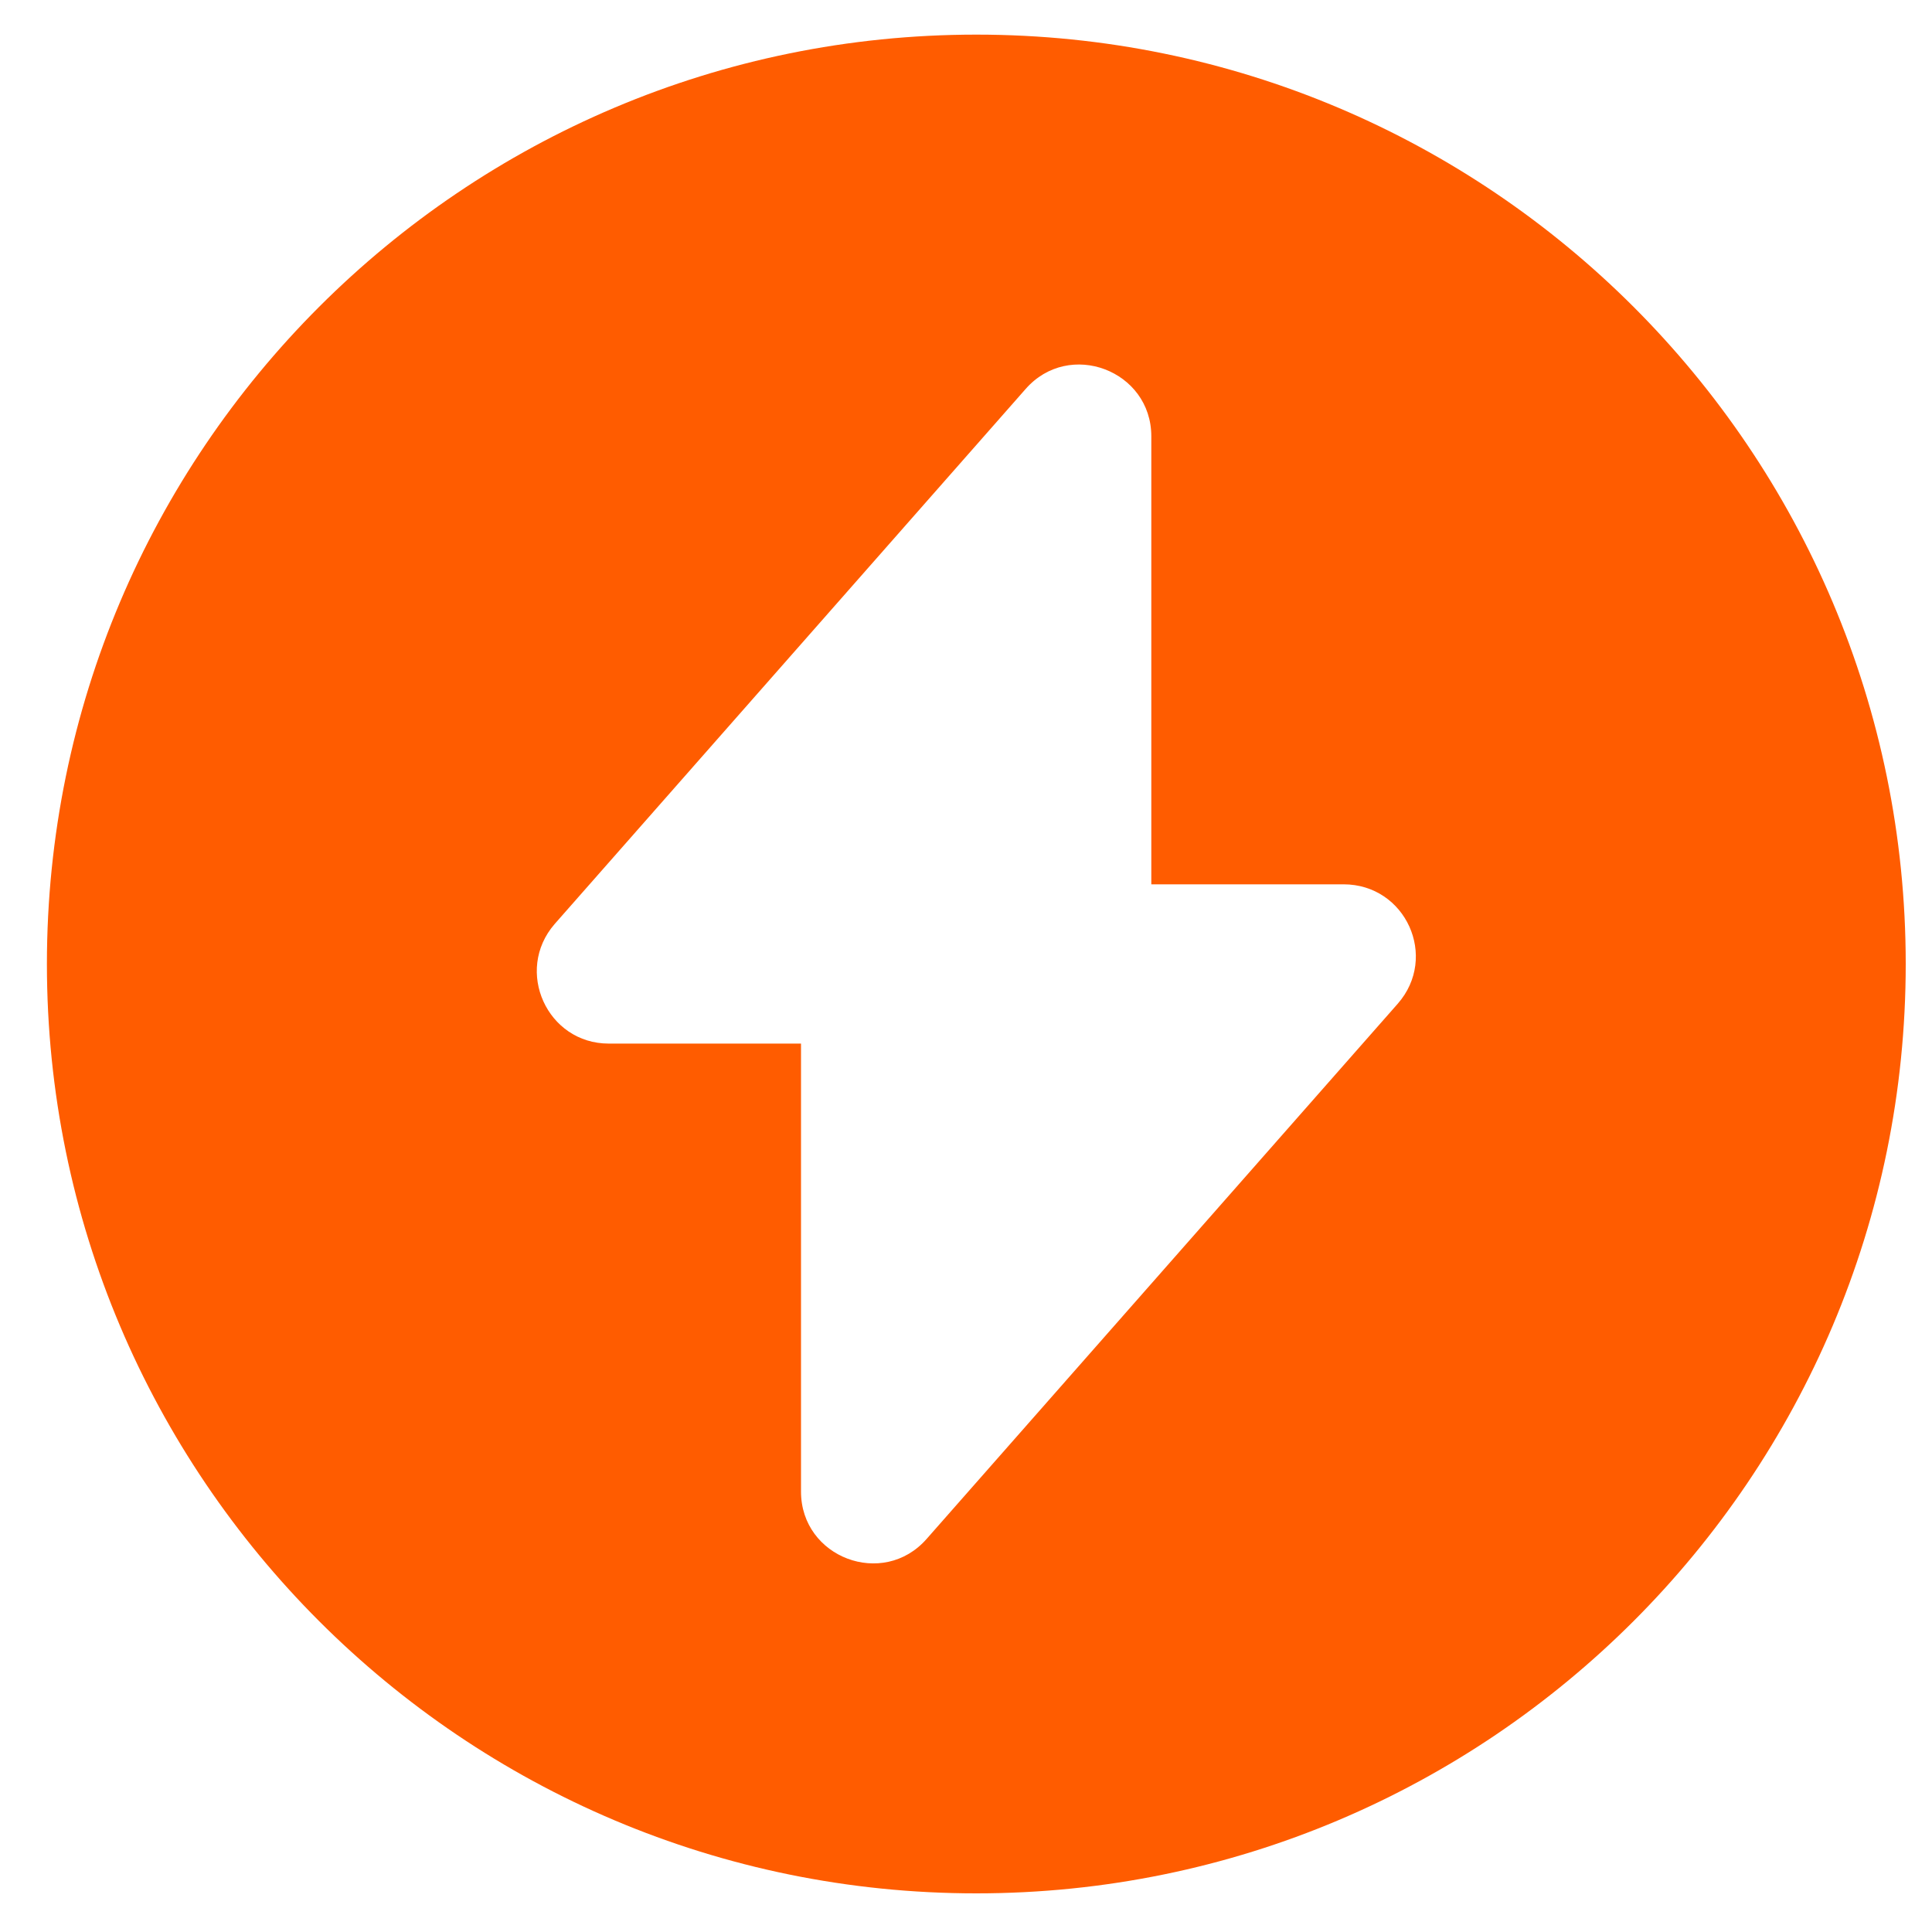
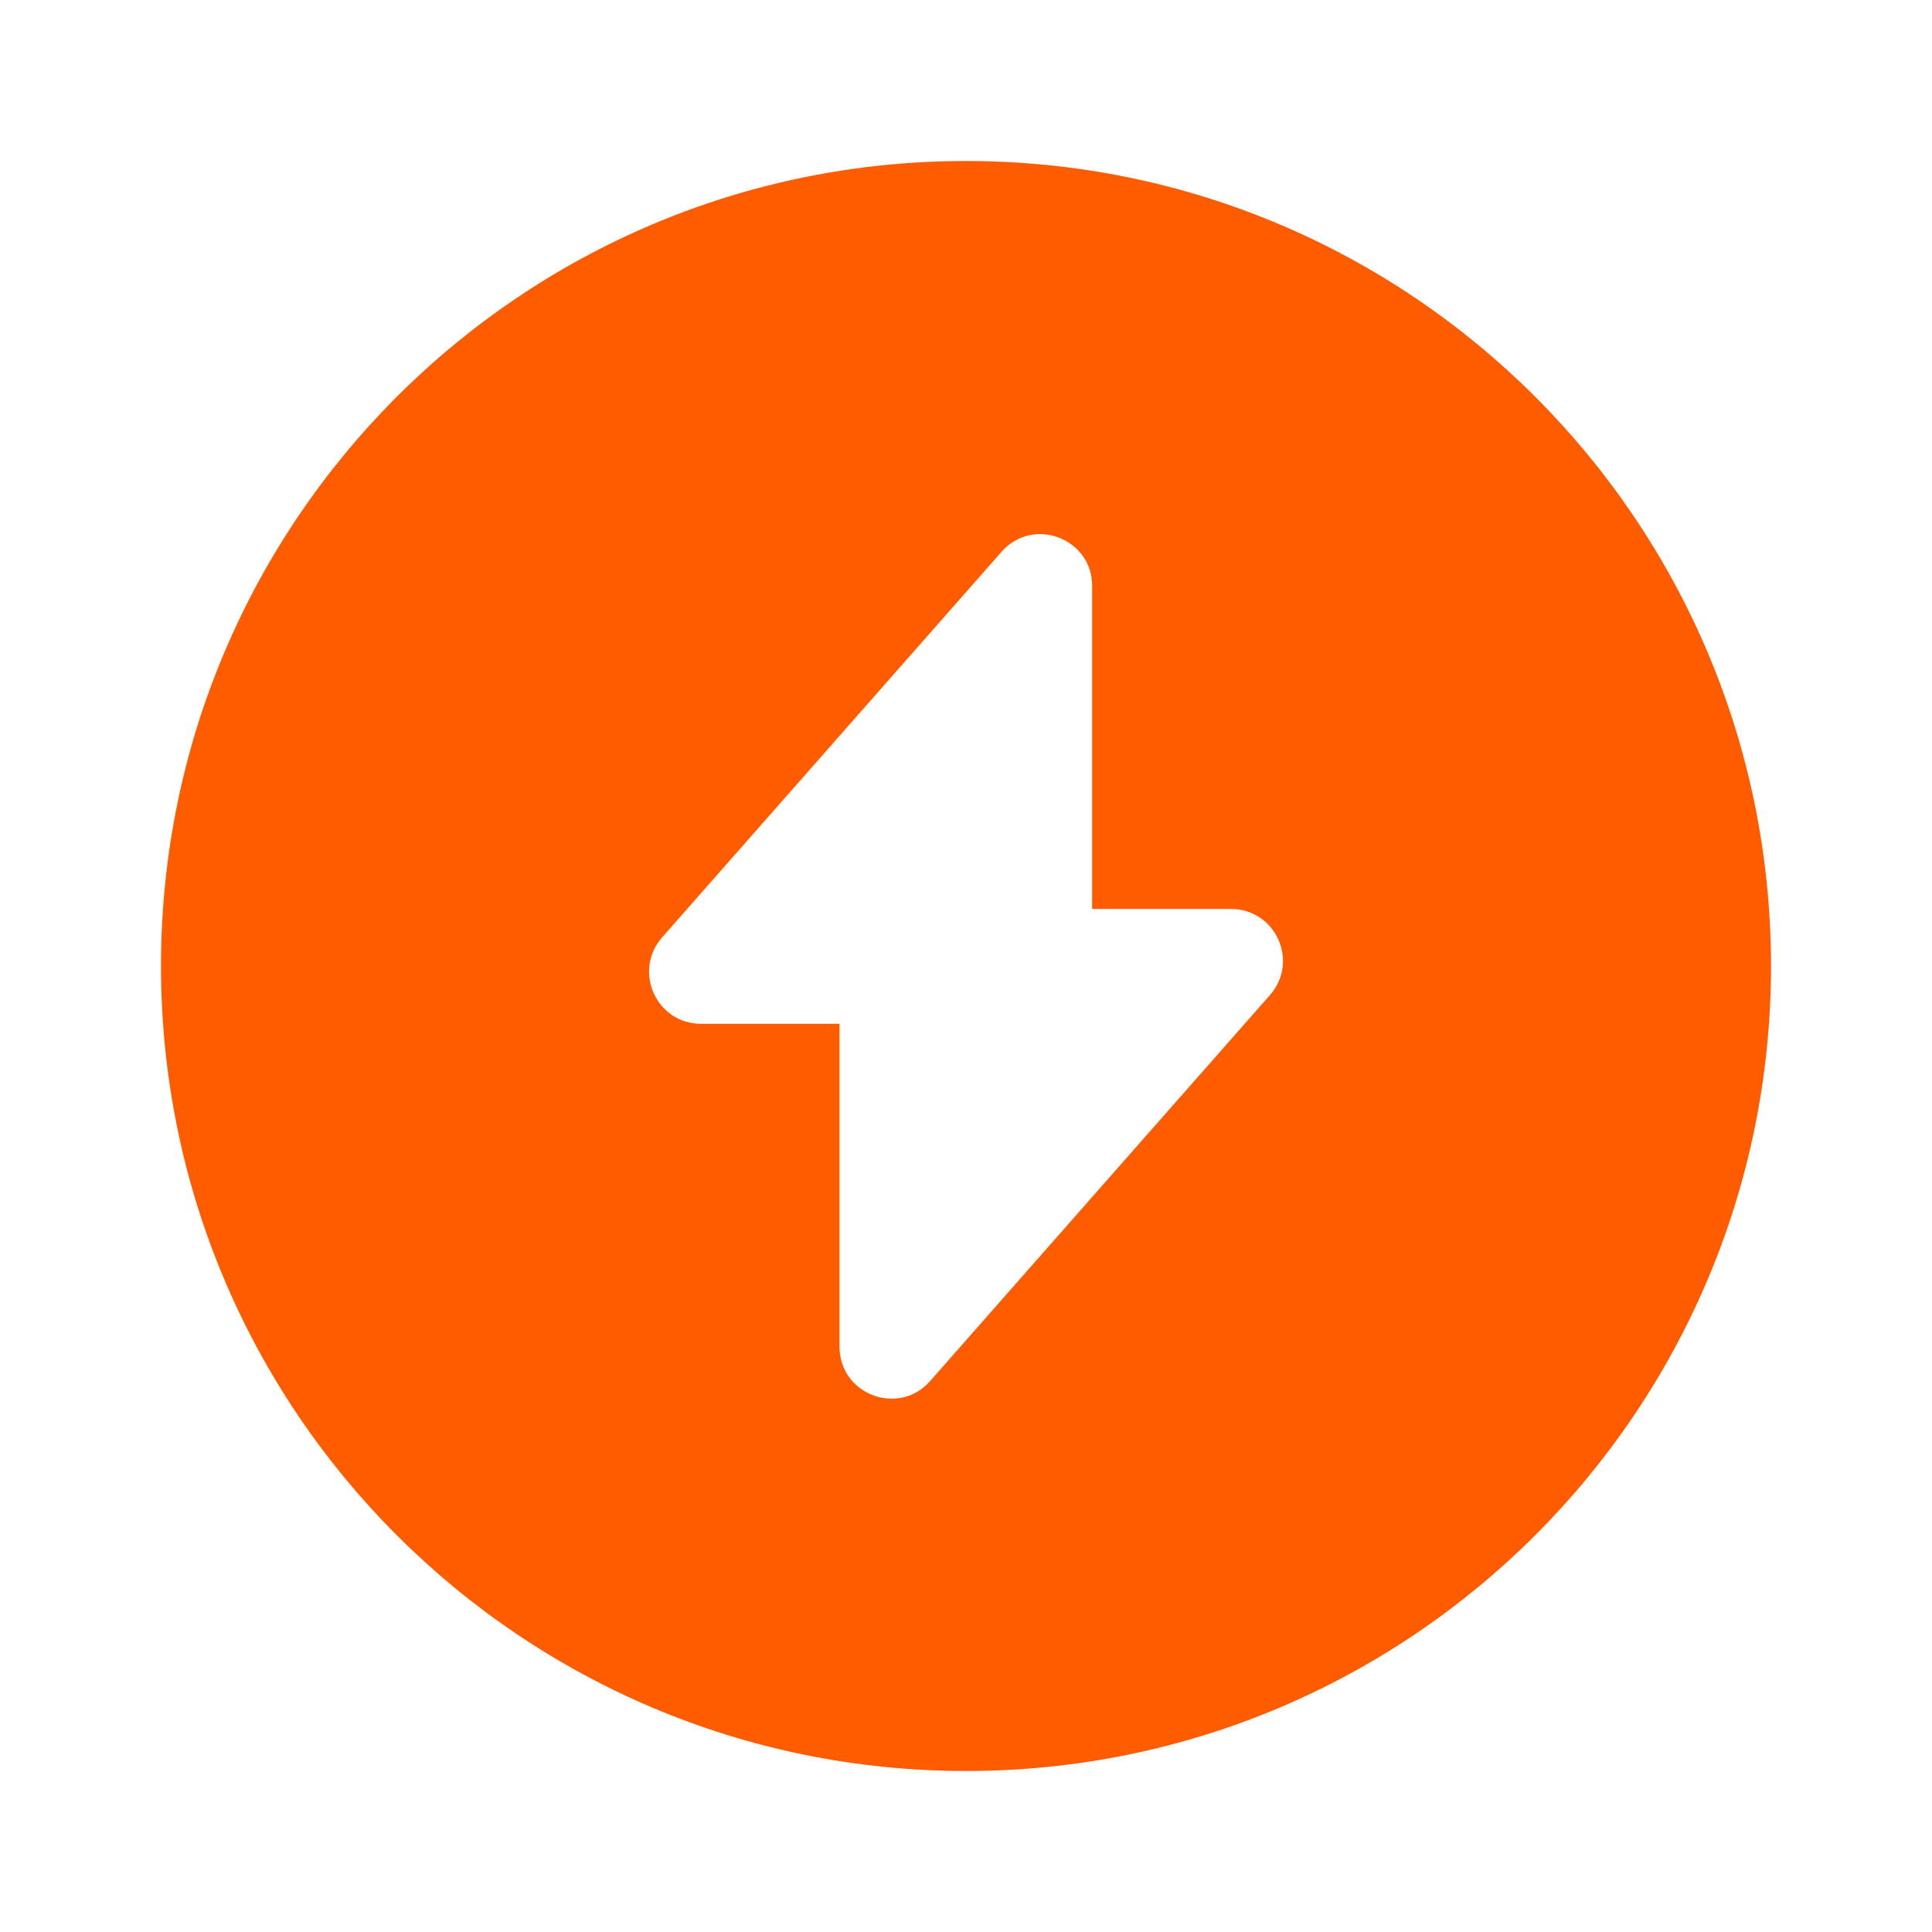
- <svg xmlns="http://www.w3.org/2000/svg" width="25" height="25" viewBox="0 0 25 25" fill="none">
-   <path fill-rule="evenodd" clip-rule="evenodd" d="M12.634 24.5C19.276 24.5 24.66 19.116 24.66 12.474C24.66 5.832 19.276 0.448 12.634 0.448C5.992 0.448 0.607 5.832 0.607 12.474C0.607 19.116 5.992 24.5 12.634 24.5ZM10.365 13.504H7.877C7.08 13.504 6.653 12.562 7.176 11.958L13.271 5.034C13.835 4.39 14.898 4.793 14.898 5.646V11.443H17.385C18.191 11.443 18.617 12.385 18.086 12.989L11.991 19.913C11.427 20.557 10.365 20.155 10.365 19.301V13.504Z" fill="#FF5C00" />
+ <svg xmlns="http://www.w3.org/2000/svg" width="24" height="24" viewBox="0 0 24 24" fill="none">
+   <path fill-rule="evenodd" clip-rule="evenodd" d="M12 22C17.523 22 22 17.523 22 12C22 6.477 17.523 2 12 2C6.477 2 2 6.477 2 12C2 17.523 6.477 22 12 22ZM10.429 12.718H8.707C8.155 12.718 7.86 12.066 8.222 11.648L12.441 6.855C12.832 6.409 13.567 6.687 13.567 7.278V11.291H15.29C15.847 11.291 16.143 11.944 15.775 12.362L11.555 17.155C11.165 17.601 10.429 17.323 10.429 16.732V12.718Z" fill="#FF5C00" />
</svg>
